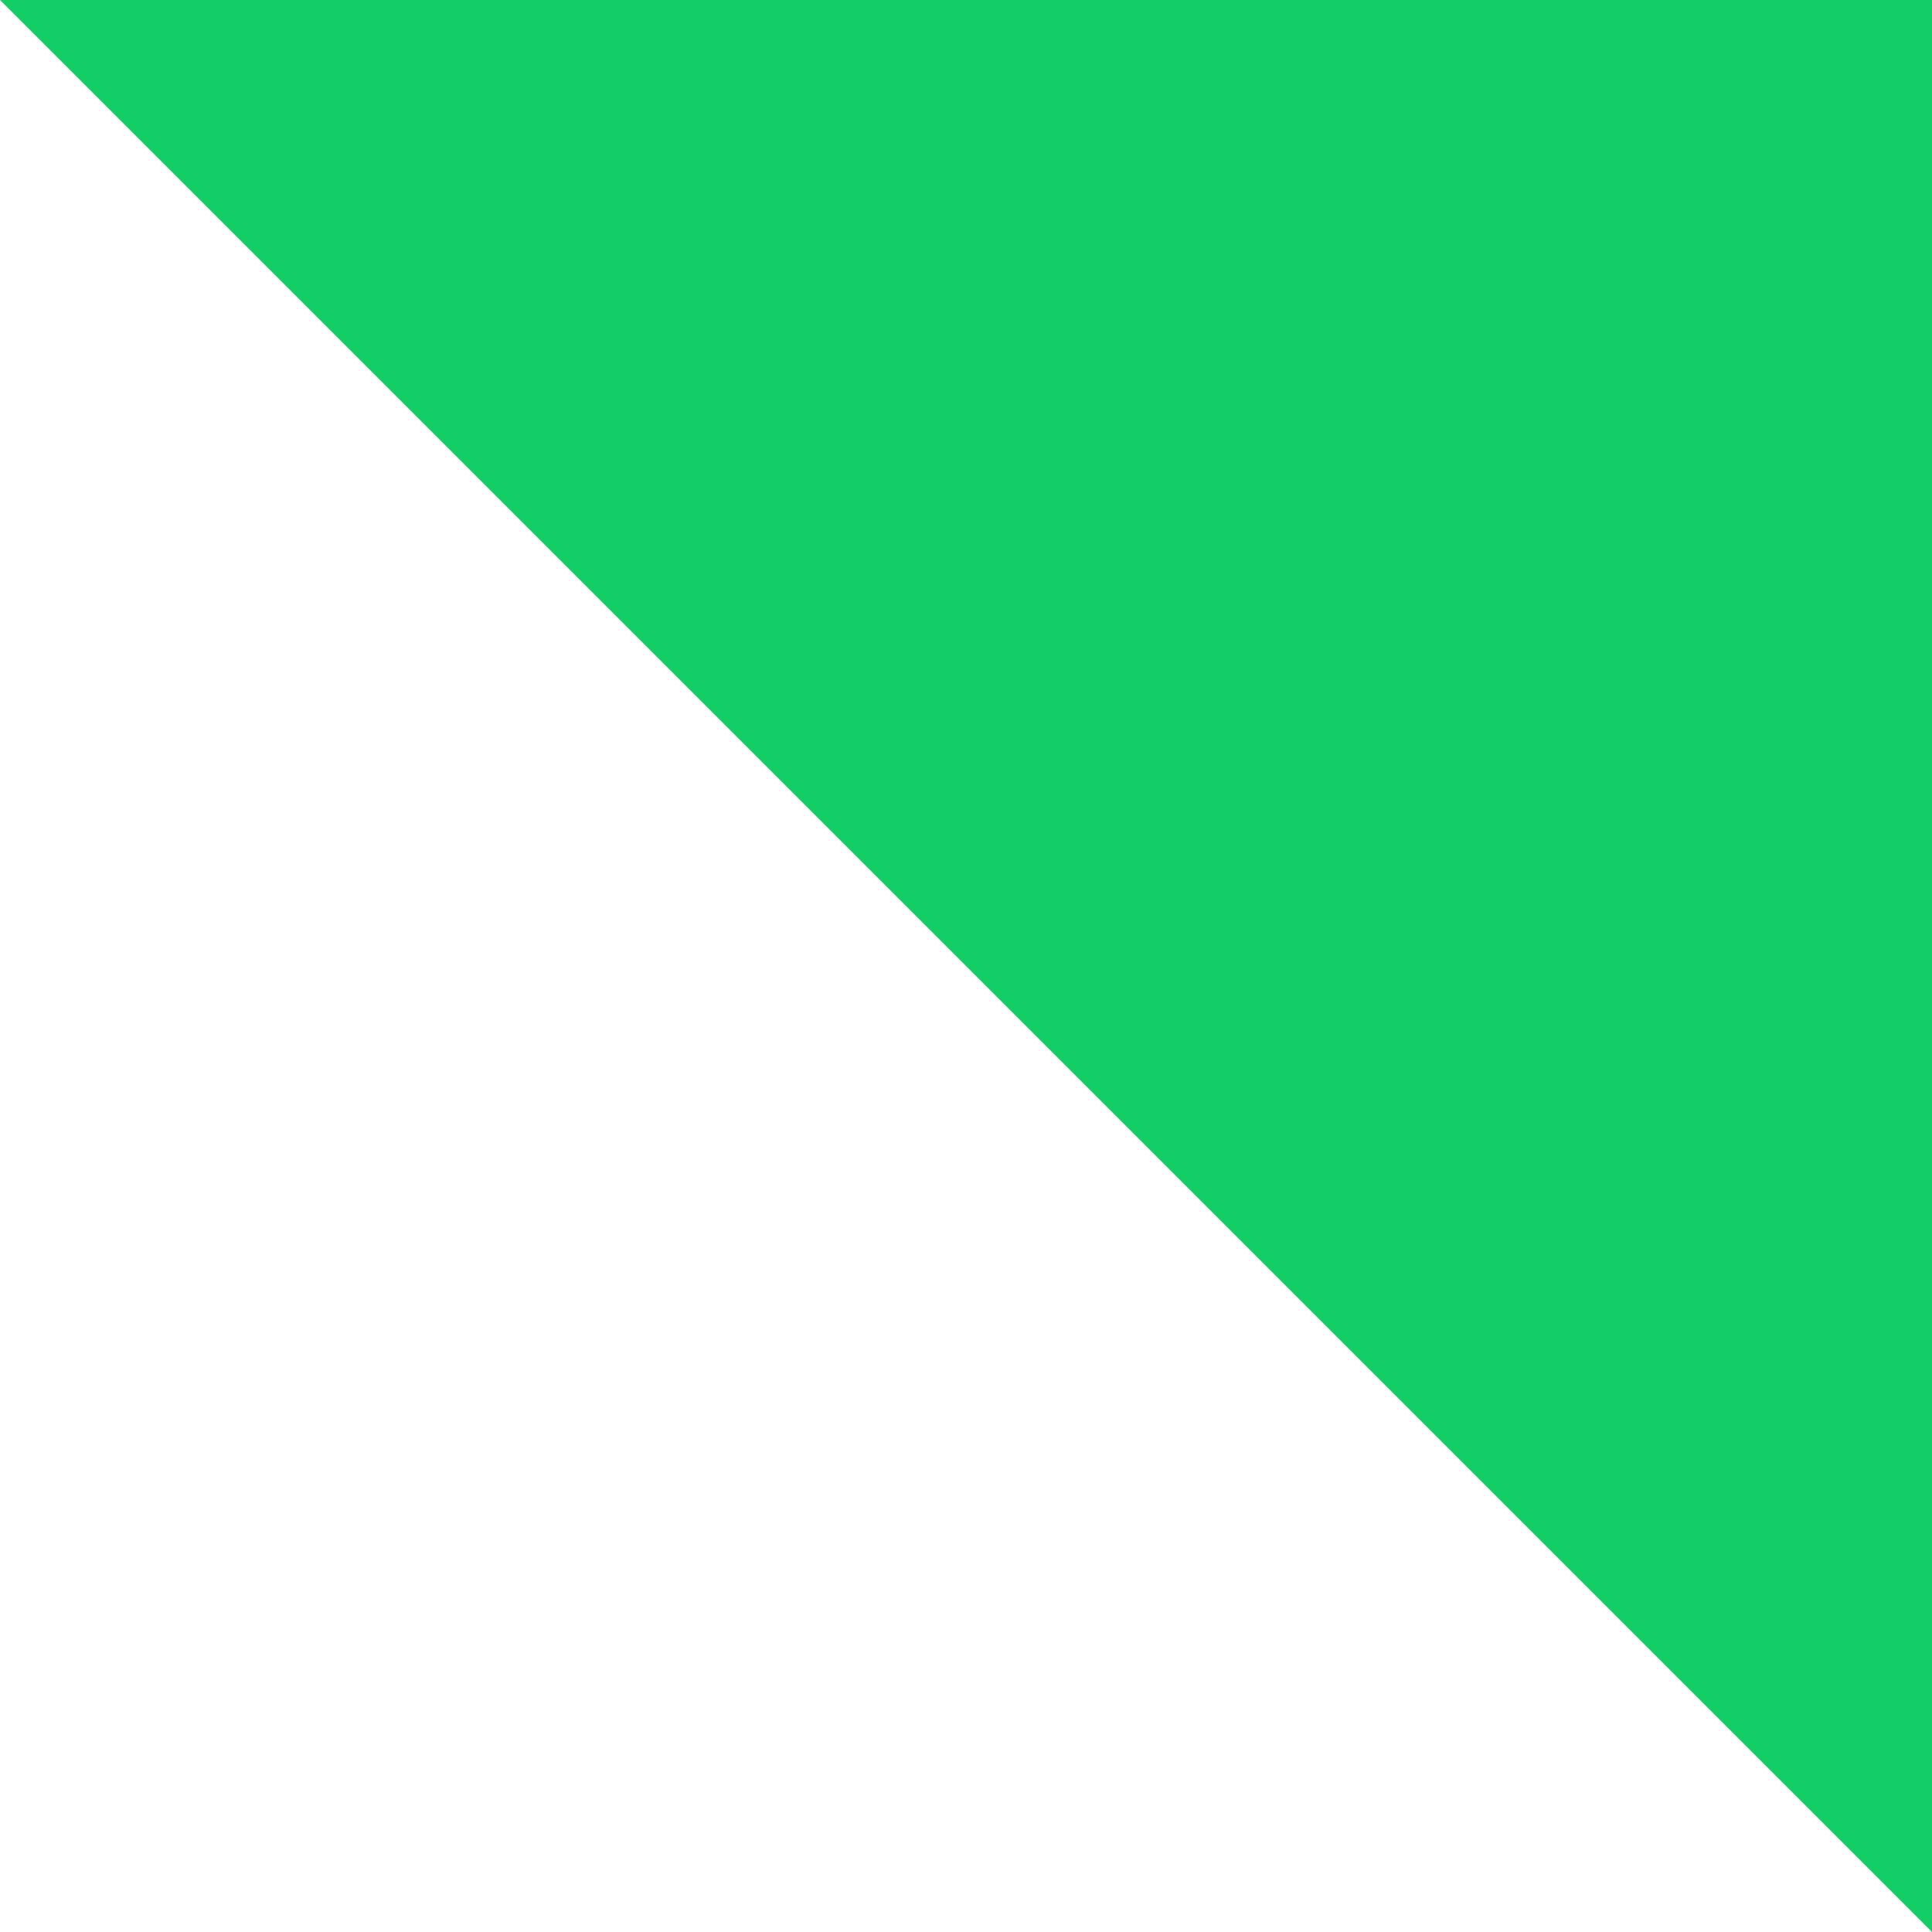
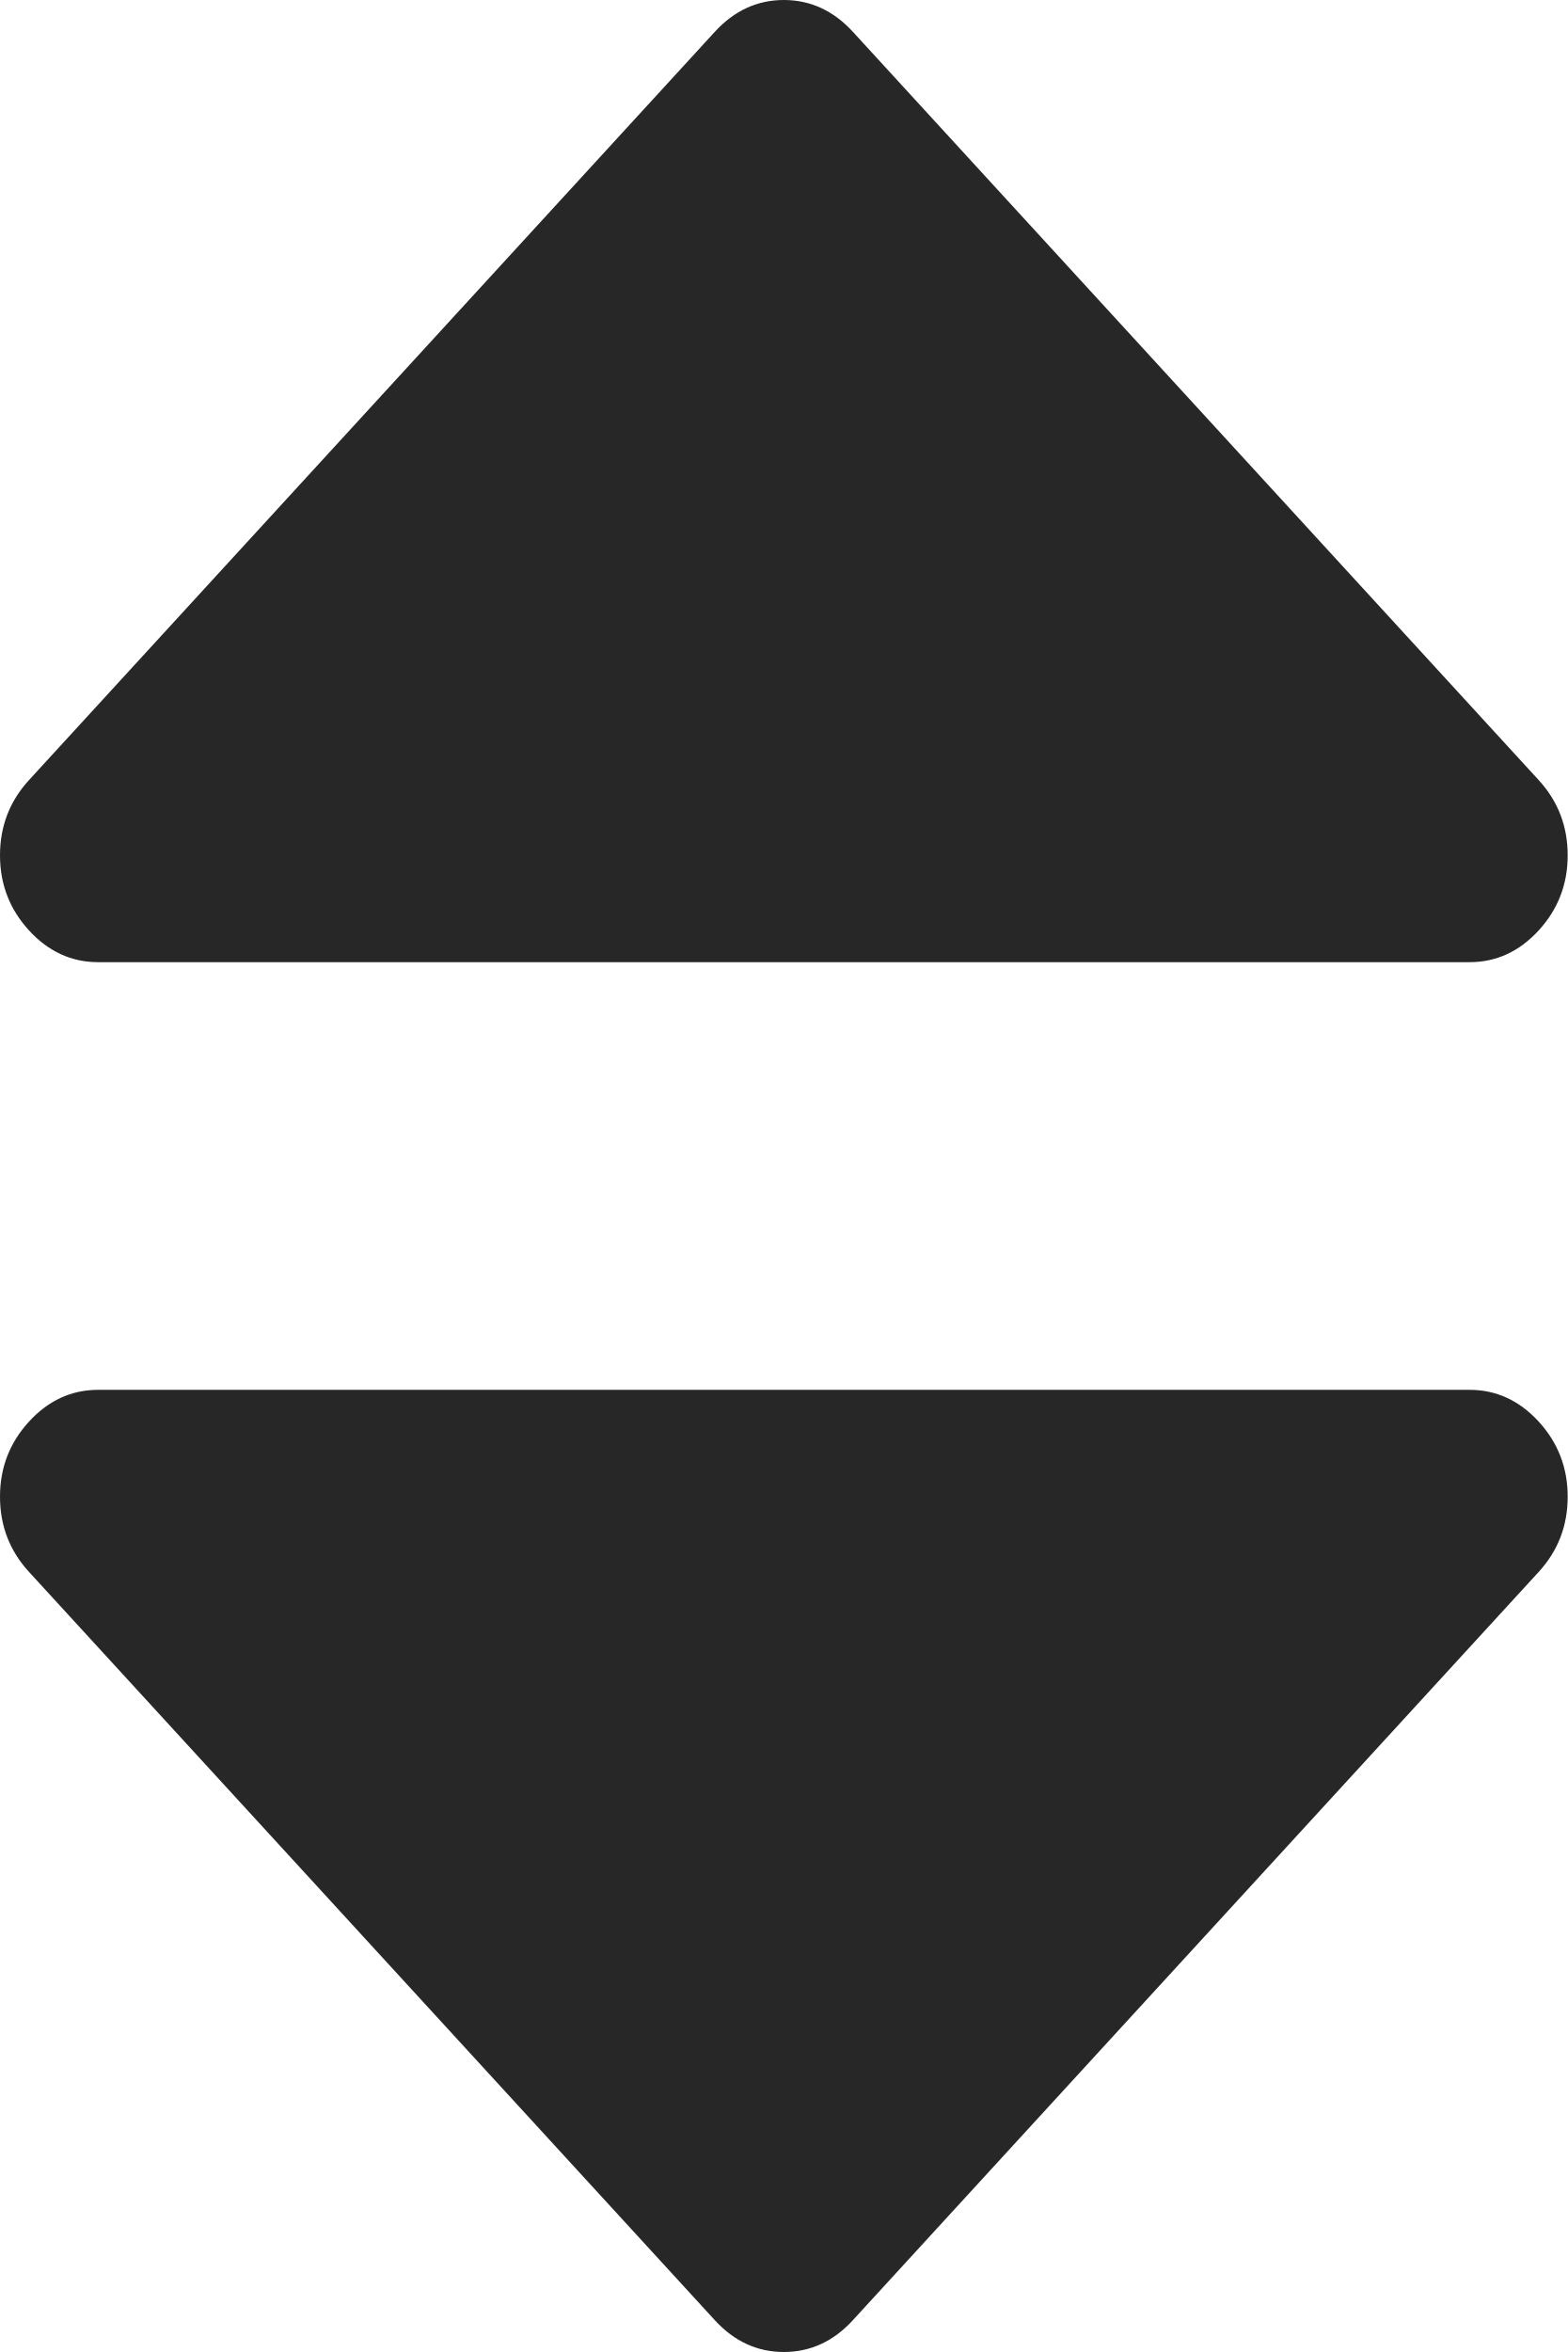
- <svg xmlns="http://www.w3.org/2000/svg" version="1.1" width="37px" height="37px">
-   <g transform="matrix(1 0 0 1 -102 -437 )">
-     <path d="M 37 37  L 0 0  L 37 0  L 37 37  Z " fill-rule="nonzero" fill="#13ce66" stroke="none" transform="matrix(1 0 0 1 102 437 )" />
+ <svg xmlns="http://www.w3.org/2000/svg" version="1.1" width="8px" height="12px">
+   <g transform="matrix(1 0 0 1 -1313 -220 )">
+     <path d="M 7.852 7.253  C 7.951 7.361  8 7.489  8 7.636  C 8 7.784  7.951 7.912  7.852 8.02  L 4.352 11.838  C 4.253 11.946  4.135 12  4 12  C 3.865 12  3.747 11.946  3.648 11.838  L 0.148 8.02  C 0.049 7.912  0 7.784  0 7.636  C 0 7.489  0.049 7.361  0.148 7.253  C 0.247 7.145  0.365 7.091  0.5 7.091  L 7.5 7.091  C 7.635 7.091  7.753 7.145  7.852 7.253  Z M 7.852 3.98  C 7.951 4.088  8 4.216  8 4.364  C 8 4.511  7.951 4.639  7.852 4.747  C 7.753 4.855  7.635 4.909  7.5 4.909  L 0.5 4.909  C 0.365 4.909  0.247 4.855  0.148 4.747  C 0.049 4.639  0 4.511  0 4.364  C 0 4.216  0.049 4.088  0.148 3.98  L 3.648 0.162  C 3.747 0.054  3.865 0  4 0  C 4.135 0  4.253 0.054  4.352 0.162  L 7.852 3.98  Z " fill-rule="nonzero" fill="#000000" stroke="none" fill-opacity="0.847" transform="matrix(1 0 0 1 1313 220 )" />
  </g>
</svg>
